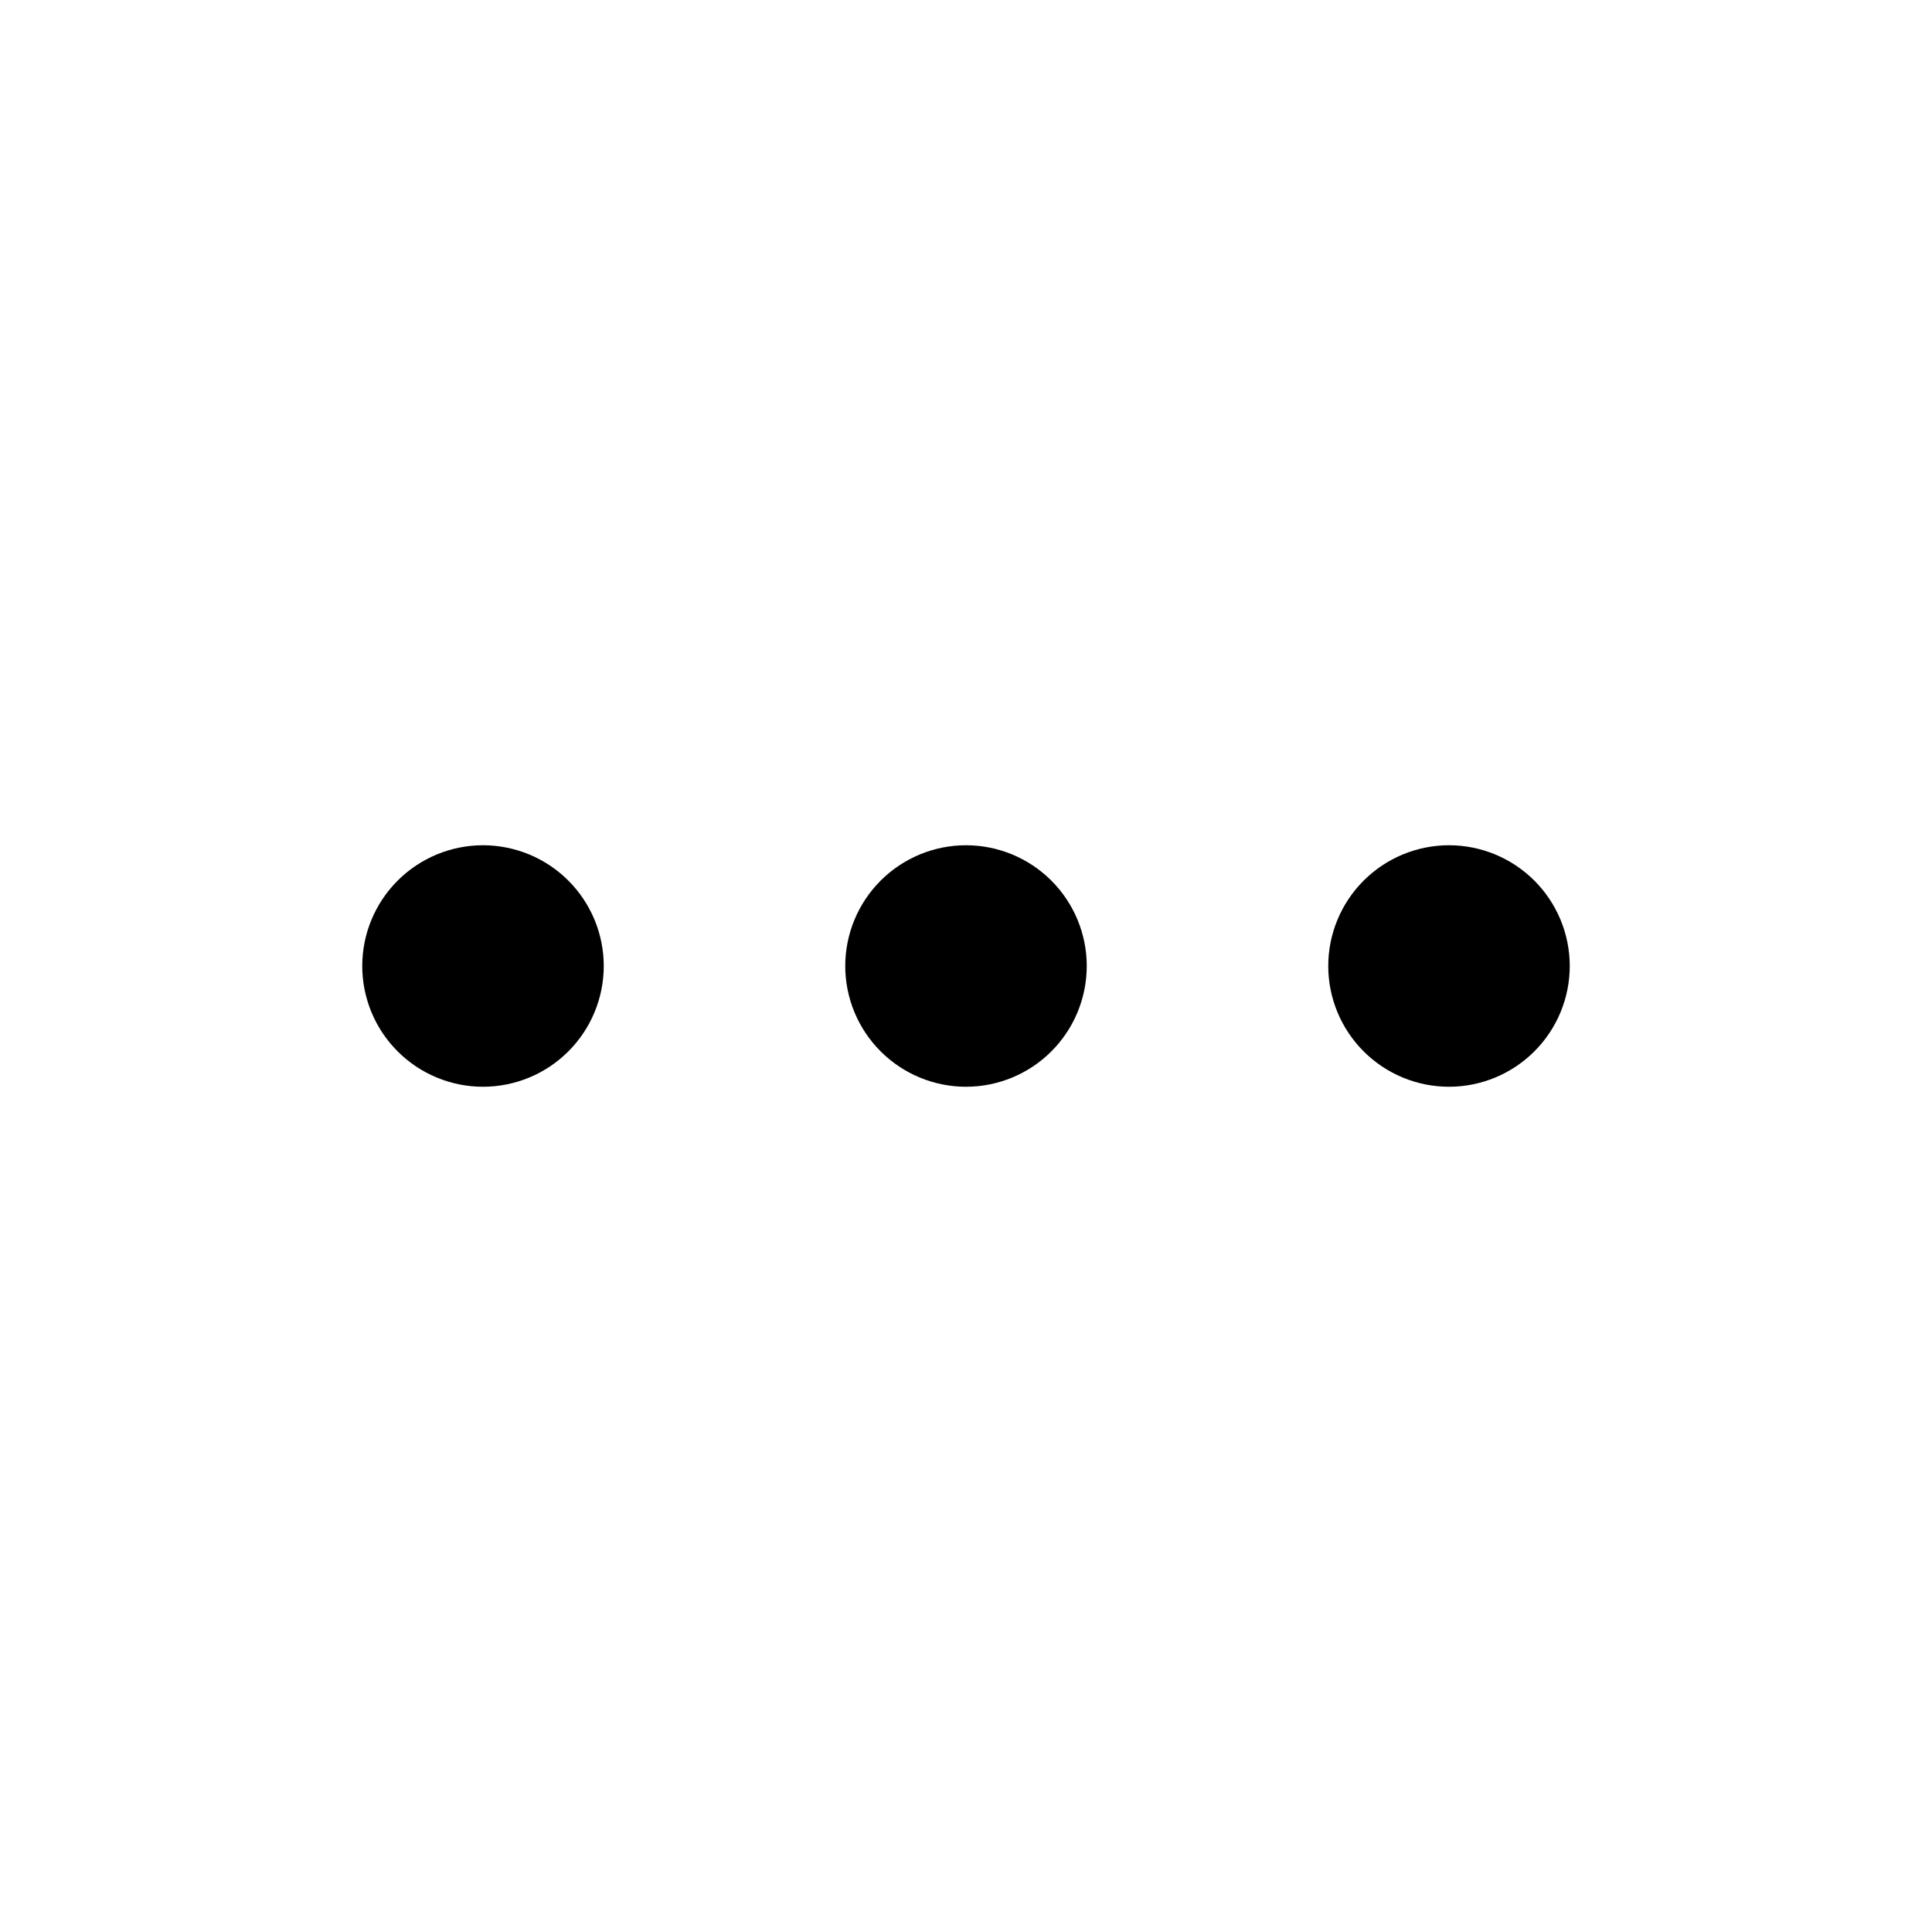
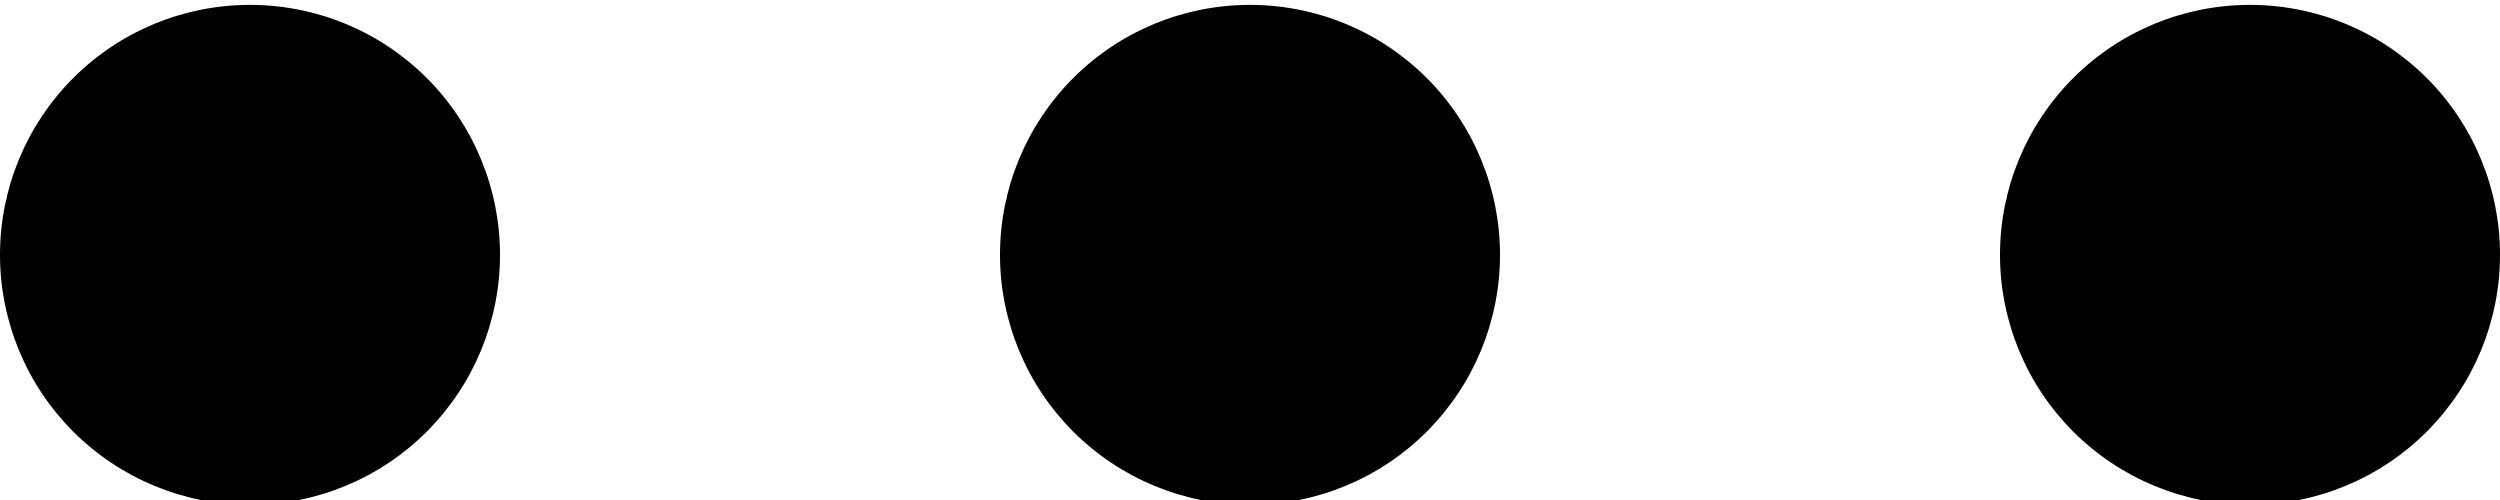
- <svg xmlns="http://www.w3.org/2000/svg" viewBox="0 0 32 32" fill="currentColor">
-   <path fill-rule="evenodd" clip-rule="evenodd" d="M9.414 17.414C9.789 17.039 10 16.53 10 16C10 15.47 9.789 14.961 9.414 14.586C9.039 14.211 8.53 14 8 14C7.47 14 6.961 14.211 6.586 14.586C6.211 14.961 6 15.47 6 16C6 16.53 6.211 17.039 6.586 17.414C6.961 17.789 7.47 18 8 18C8.53 18 9.039 17.789 9.414 17.414ZM26 16C26 16.53 25.789 17.039 25.414 17.414C25.039 17.789 24.53 18 24 18C23.47 18 22.961 17.789 22.586 17.414C22.211 17.039 22 16.53 22 16C22 15.47 22.211 14.961 22.586 14.586C22.961 14.211 23.47 14 24 14C24.53 14 25.039 14.211 25.414 14.586C25.789 14.961 26 15.47 26 16ZM18 16C18 16.53 17.789 17.039 17.414 17.414C17.039 17.789 16.53 18 16 18C15.47 18 14.961 17.789 14.586 17.414C14.211 17.039 14 16.53 14 16C14 15.47 14.211 14.961 14.586 14.586C14.961 14.211 15.47 14 16 14C16.53 14 17.039 14.211 17.414 14.586C17.789 14.961 18 15.47 18 16Z" fill="currentColor" />
+ <svg xmlns="http://www.w3.org/2000/svg" viewBox="0 0 20 4" fill="currentColor">
+   <path fill-rule="evenodd" clip-rule="evenodd" d="M3.414 3.453C3.789 3.078 4 2.569 4 2.039C4 1.508 3.789 0.999 3.414 0.624C3.039 0.249 2.53 0.039 2 0.039C1.47 0.039 0.961 0.249 0.586 0.624C0.211 0.999 0 1.508 0 2.039C0 2.569 0.211 3.078 0.586 3.453C0.961 3.828 1.47 4.039 2 4.039C2.53 4.039 3.039 3.828 3.414 3.453ZM20 2.039C20 2.569 19.789 3.078 19.414 3.453C19.039 3.828 18.53 4.039 18 4.039C17.47 4.039 16.961 3.828 16.586 3.453C16.211 3.078 16 2.569 16 2.039C16 1.508 16.211 0.999 16.586 0.624C16.961 0.249 17.47 0.039 18 0.039C18.53 0.039 19.039 0.249 19.414 0.624C19.789 0.999 20 1.508 20 2.039ZM12 2.039C12 2.569 11.789 3.078 11.414 3.453C11.039 3.828 10.53 4.039 10 4.039C9.47 4.039 8.961 3.828 8.586 3.453C8.211 3.078 8 2.569 8 2.039C8 1.508 8.211 0.999 8.586 0.624C8.961 0.249 9.47 0.039 10 0.039C10.53 0.039 11.039 0.249 11.414 0.624C11.789 0.999 12 1.508 12 2.039Z" fill="currentColor" />
</svg>
